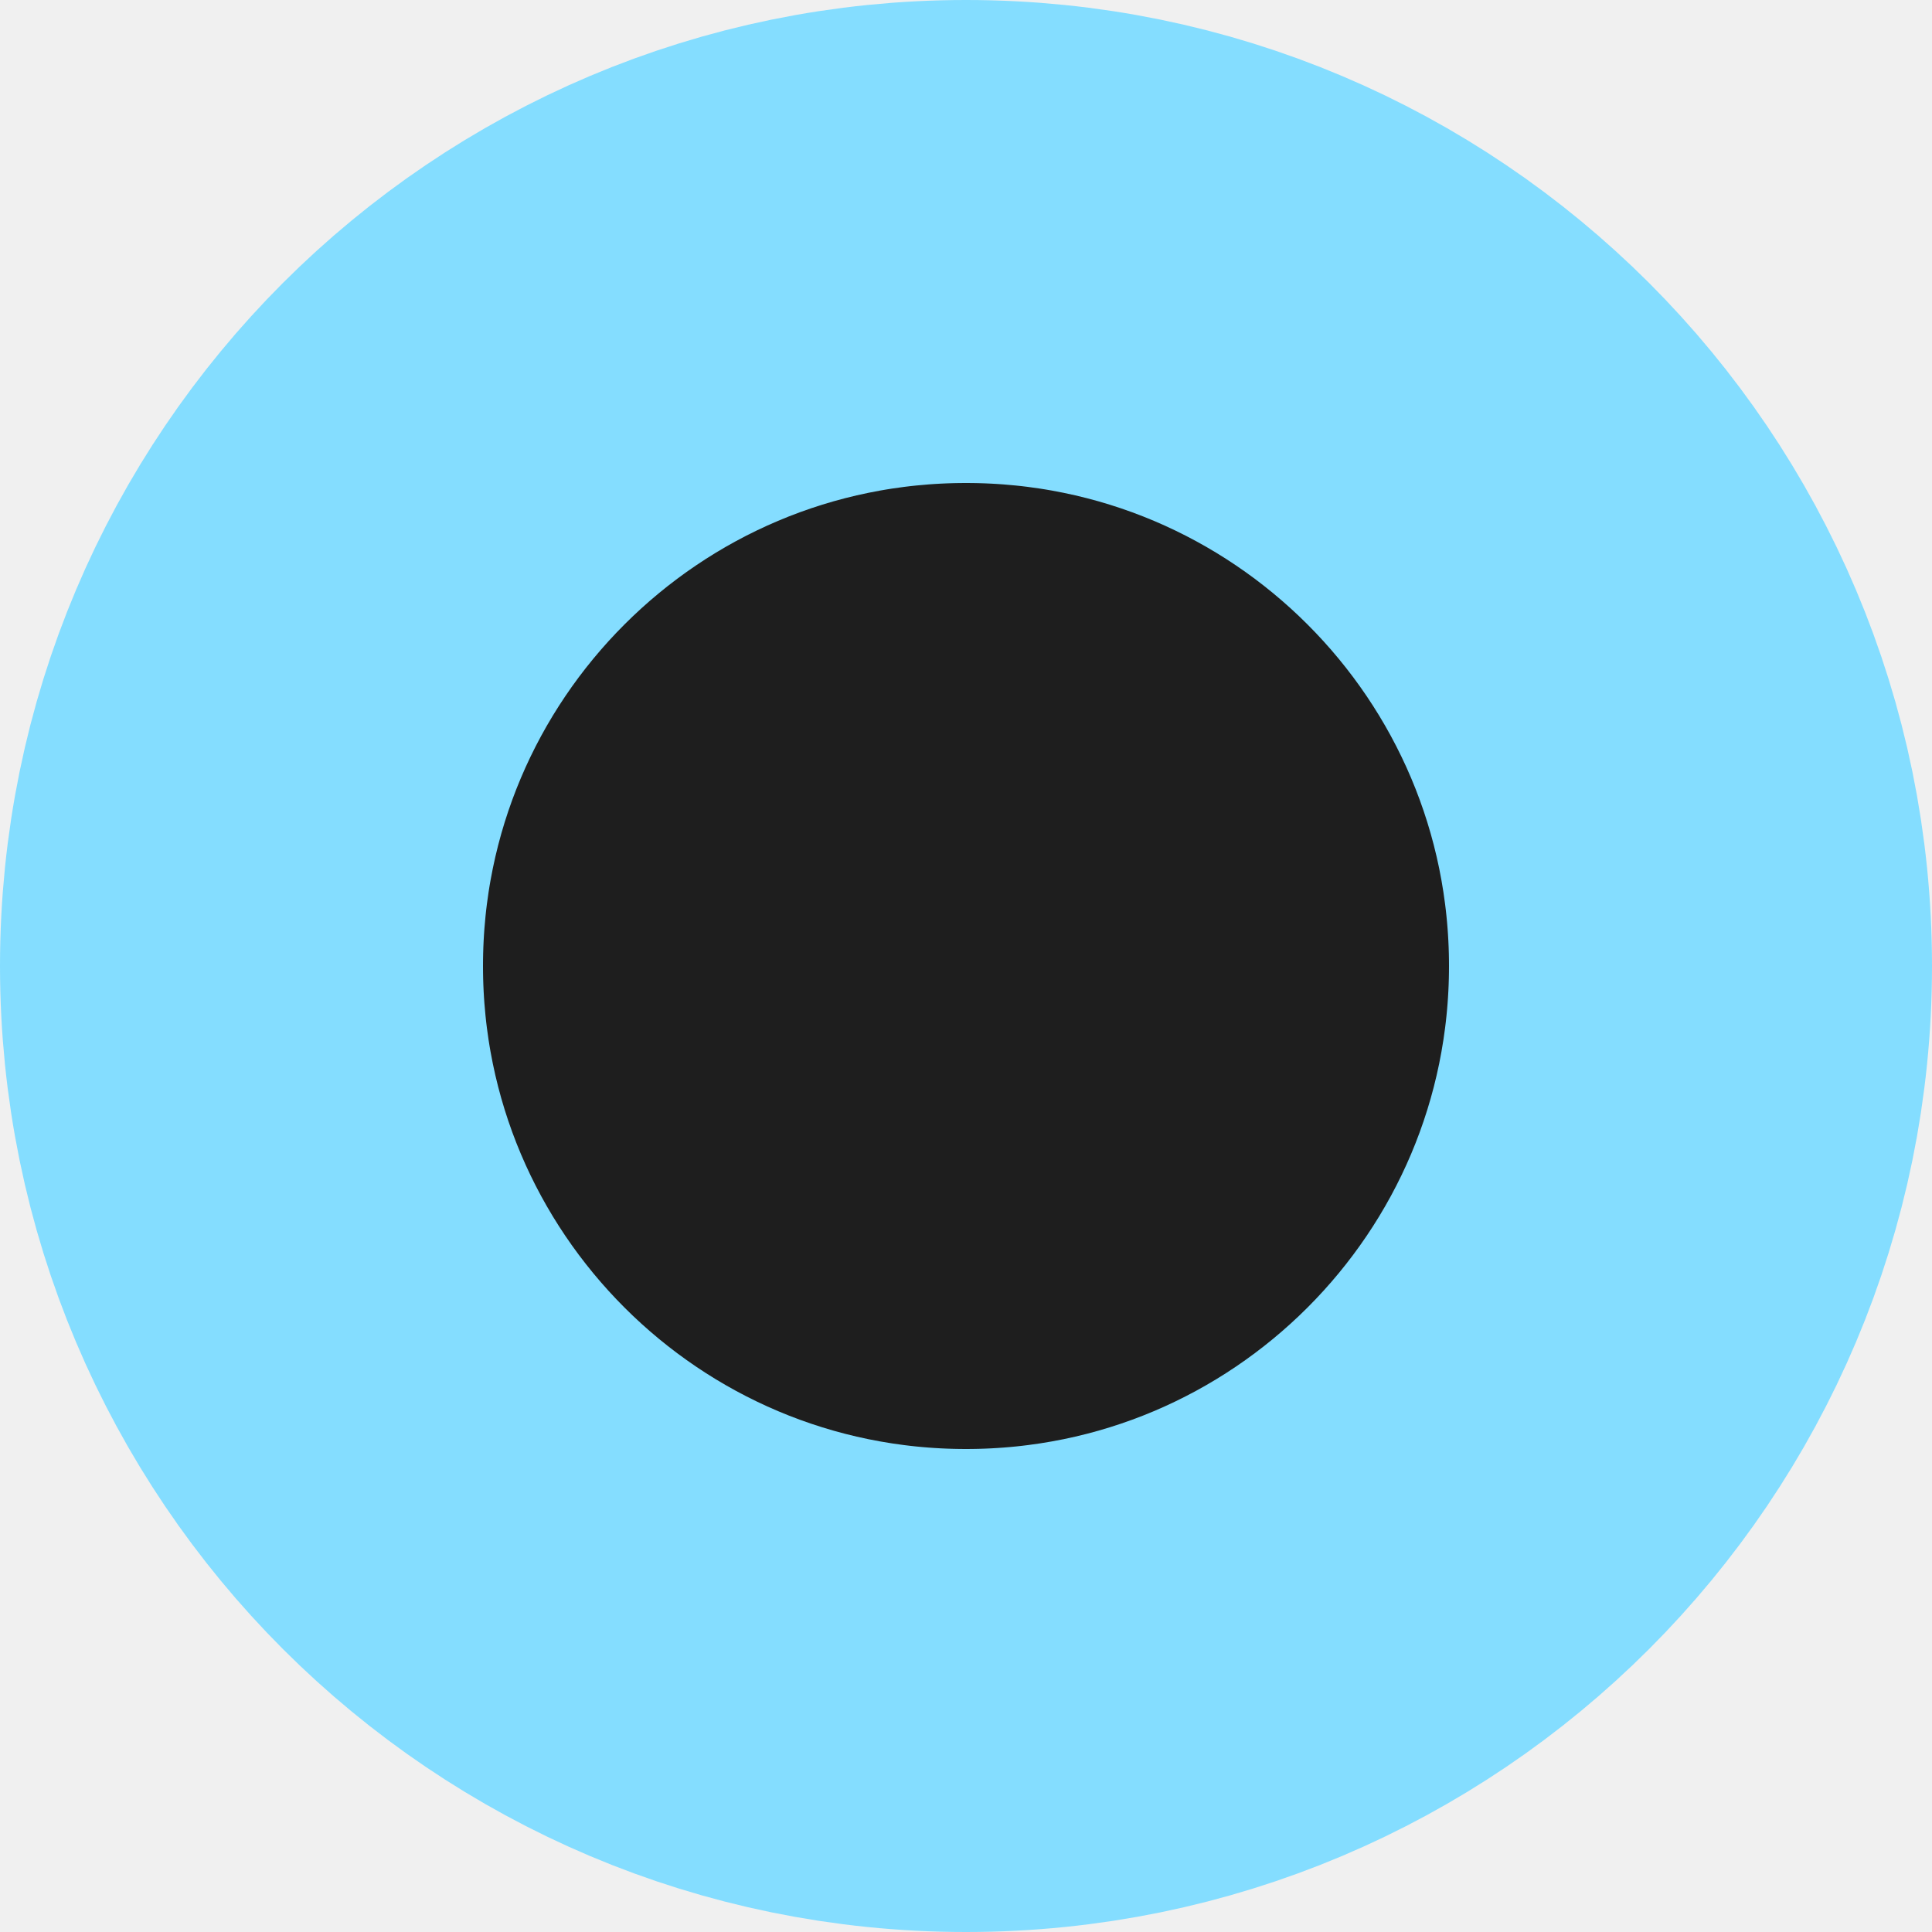
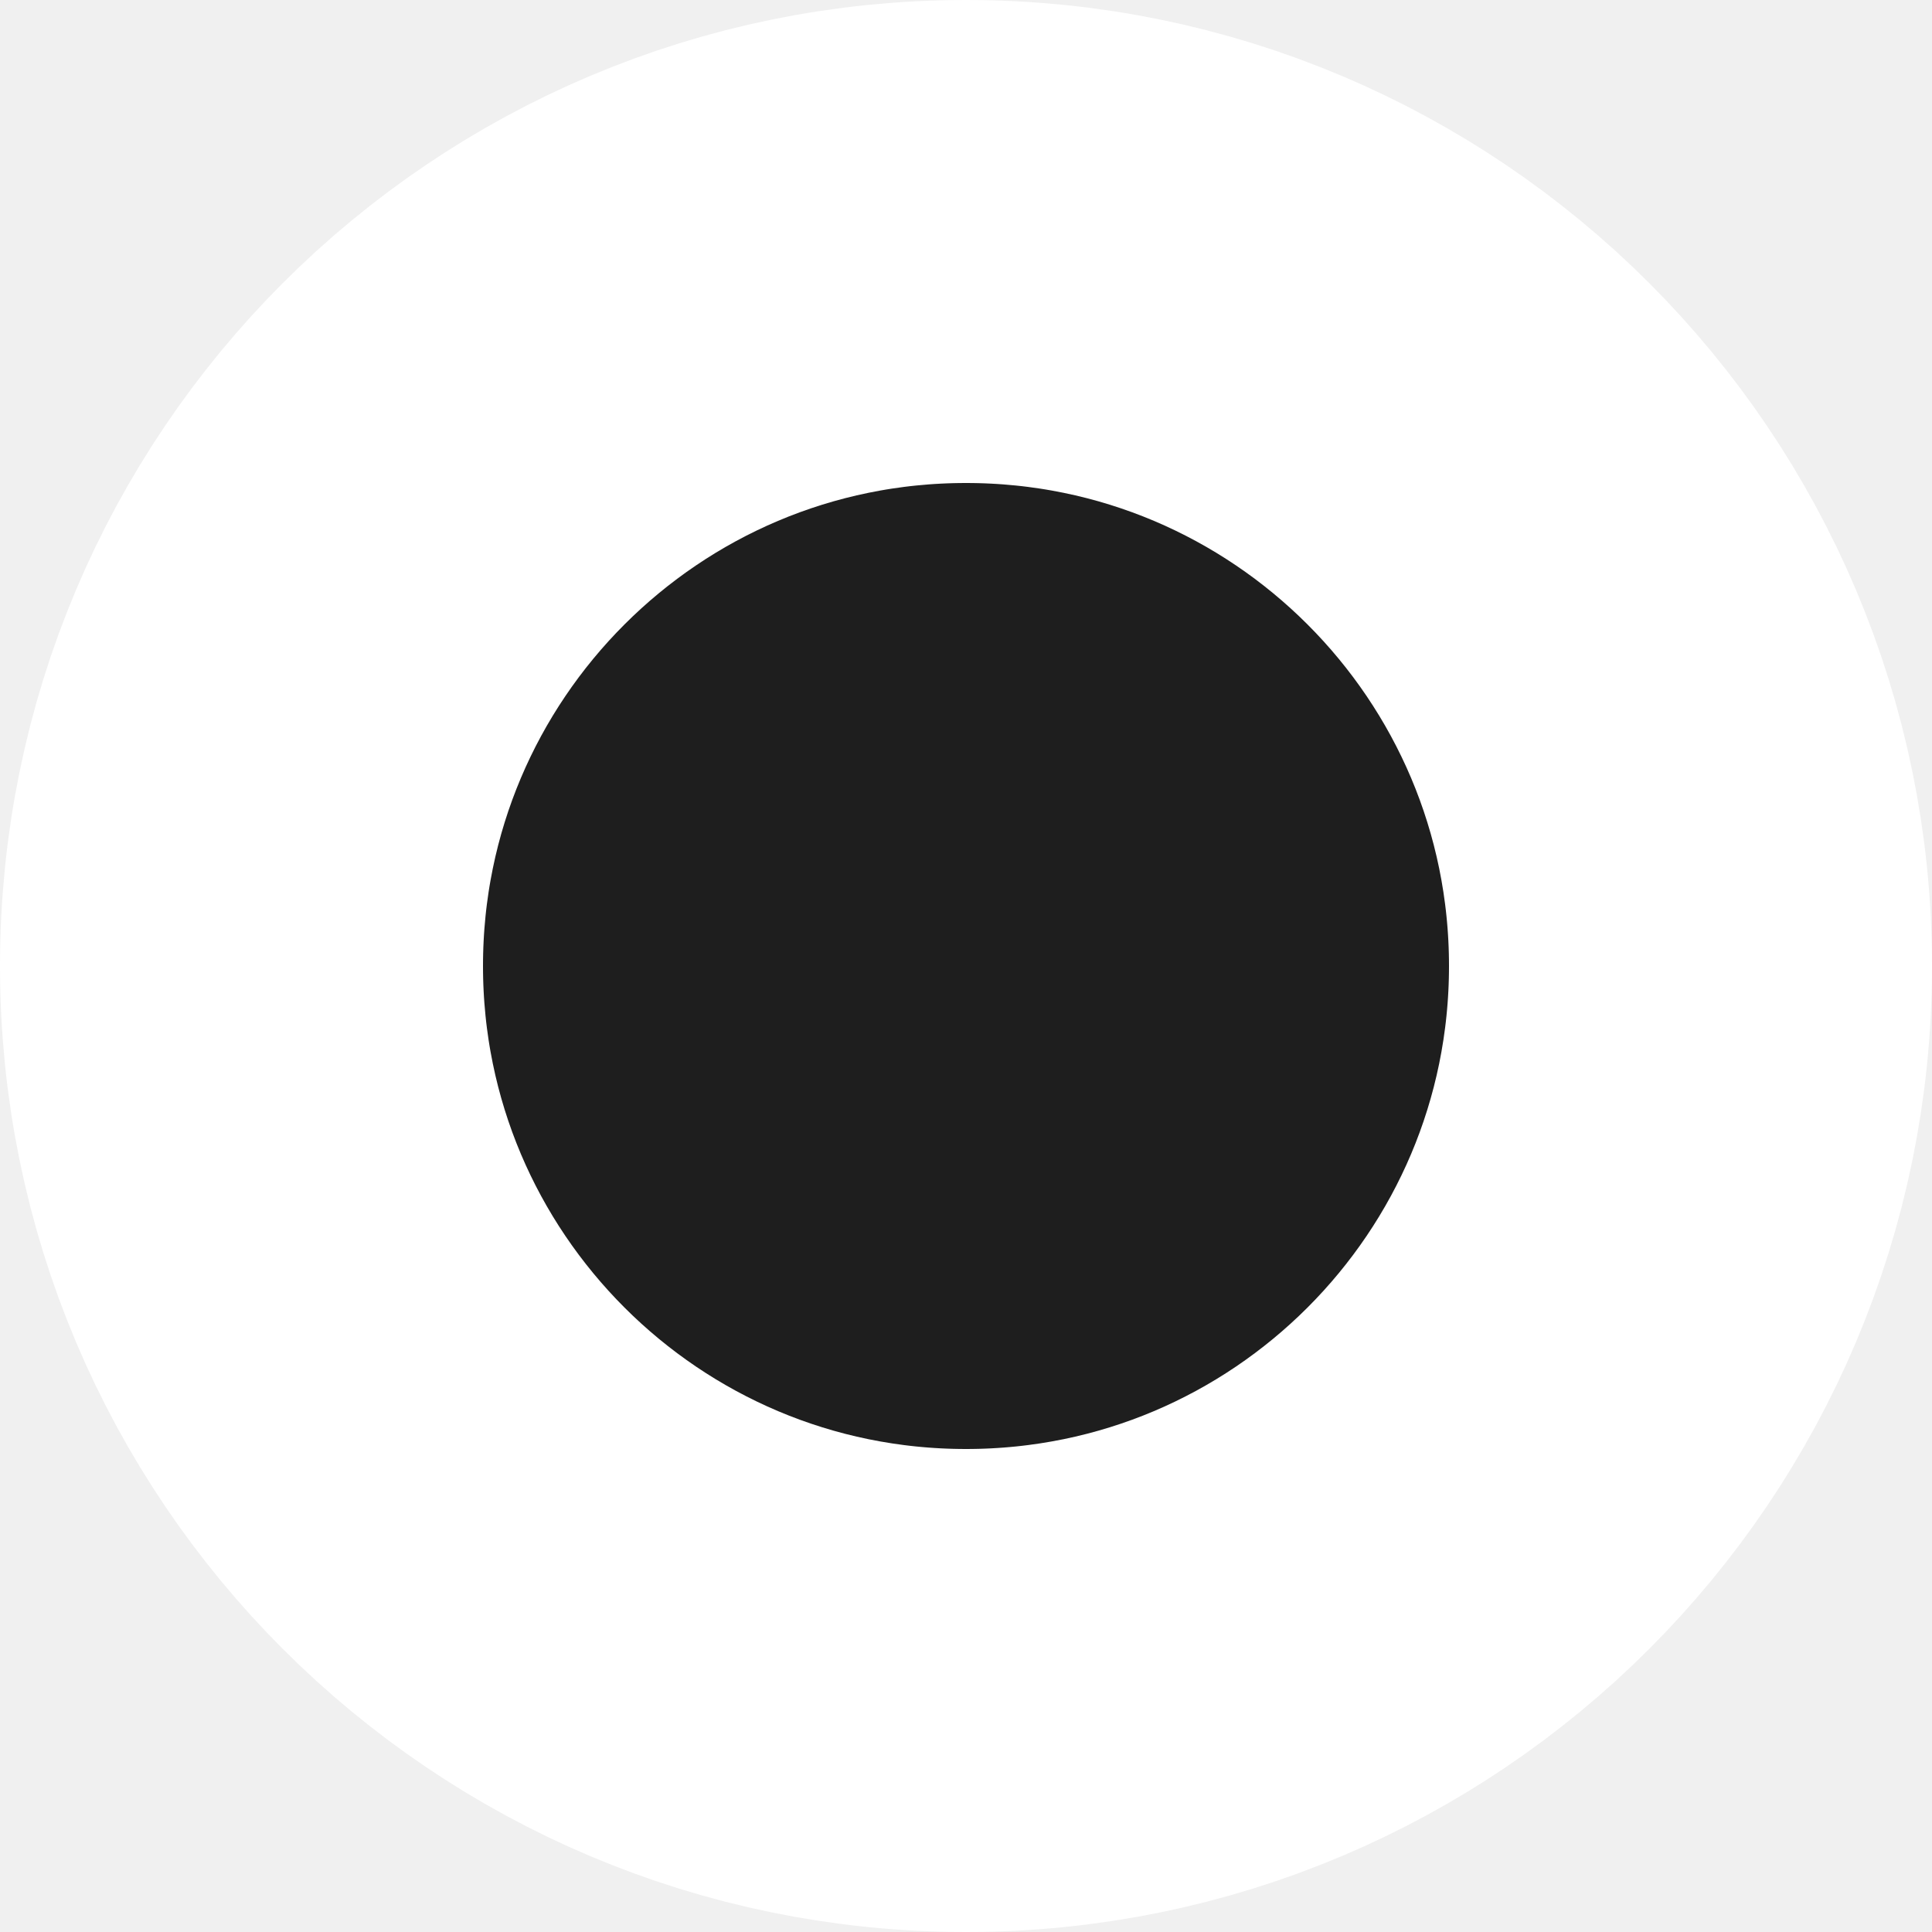
<svg xmlns="http://www.w3.org/2000/svg" id="图层_1" data-name="图层 1" viewBox="0 0 64 64">
  <defs>
-     <style>.cls-1{fill:#1e1e1e;stroke:#84ddff;stroke-miterlimit:10;stroke-width:16px;}</style>
+     <style>.cls-1{fill:#1e1e1e;stroke:#ffffff;stroke-miterlimit:10;stroke-width:16px;}</style>
  </defs>
  <circle class="cls-1" cx="32" cy="32" r="24" />
</svg>
